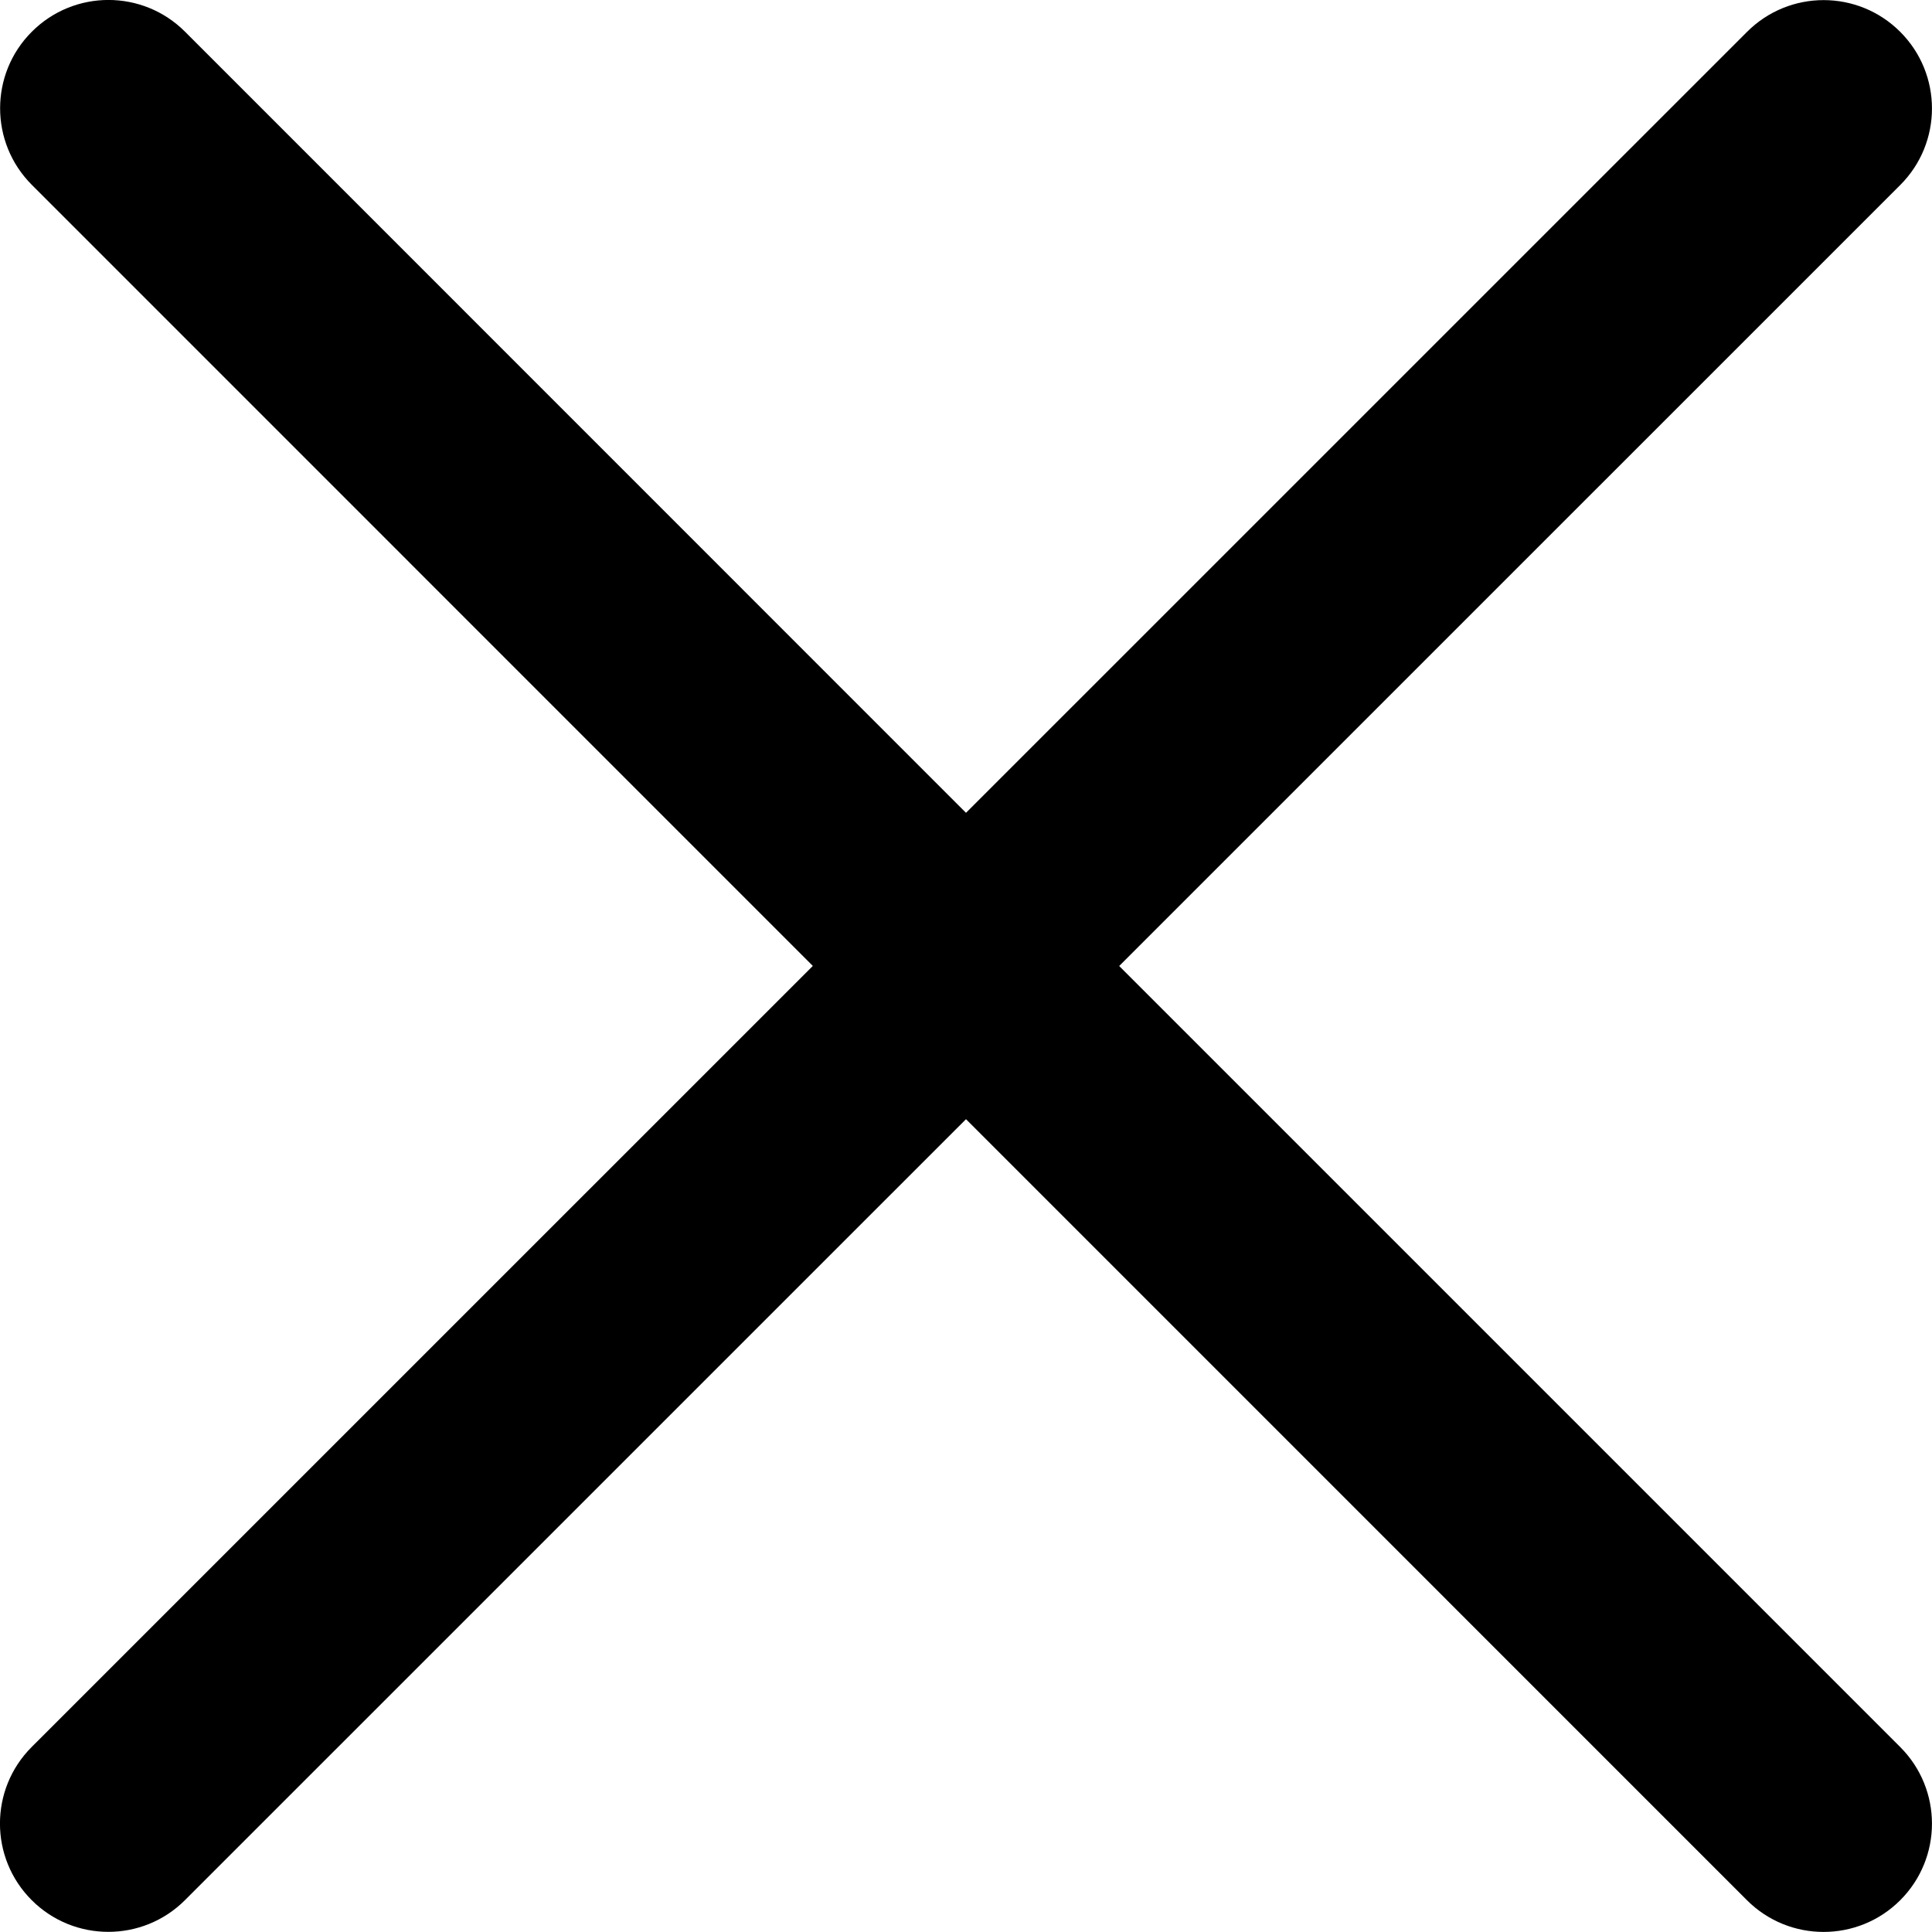
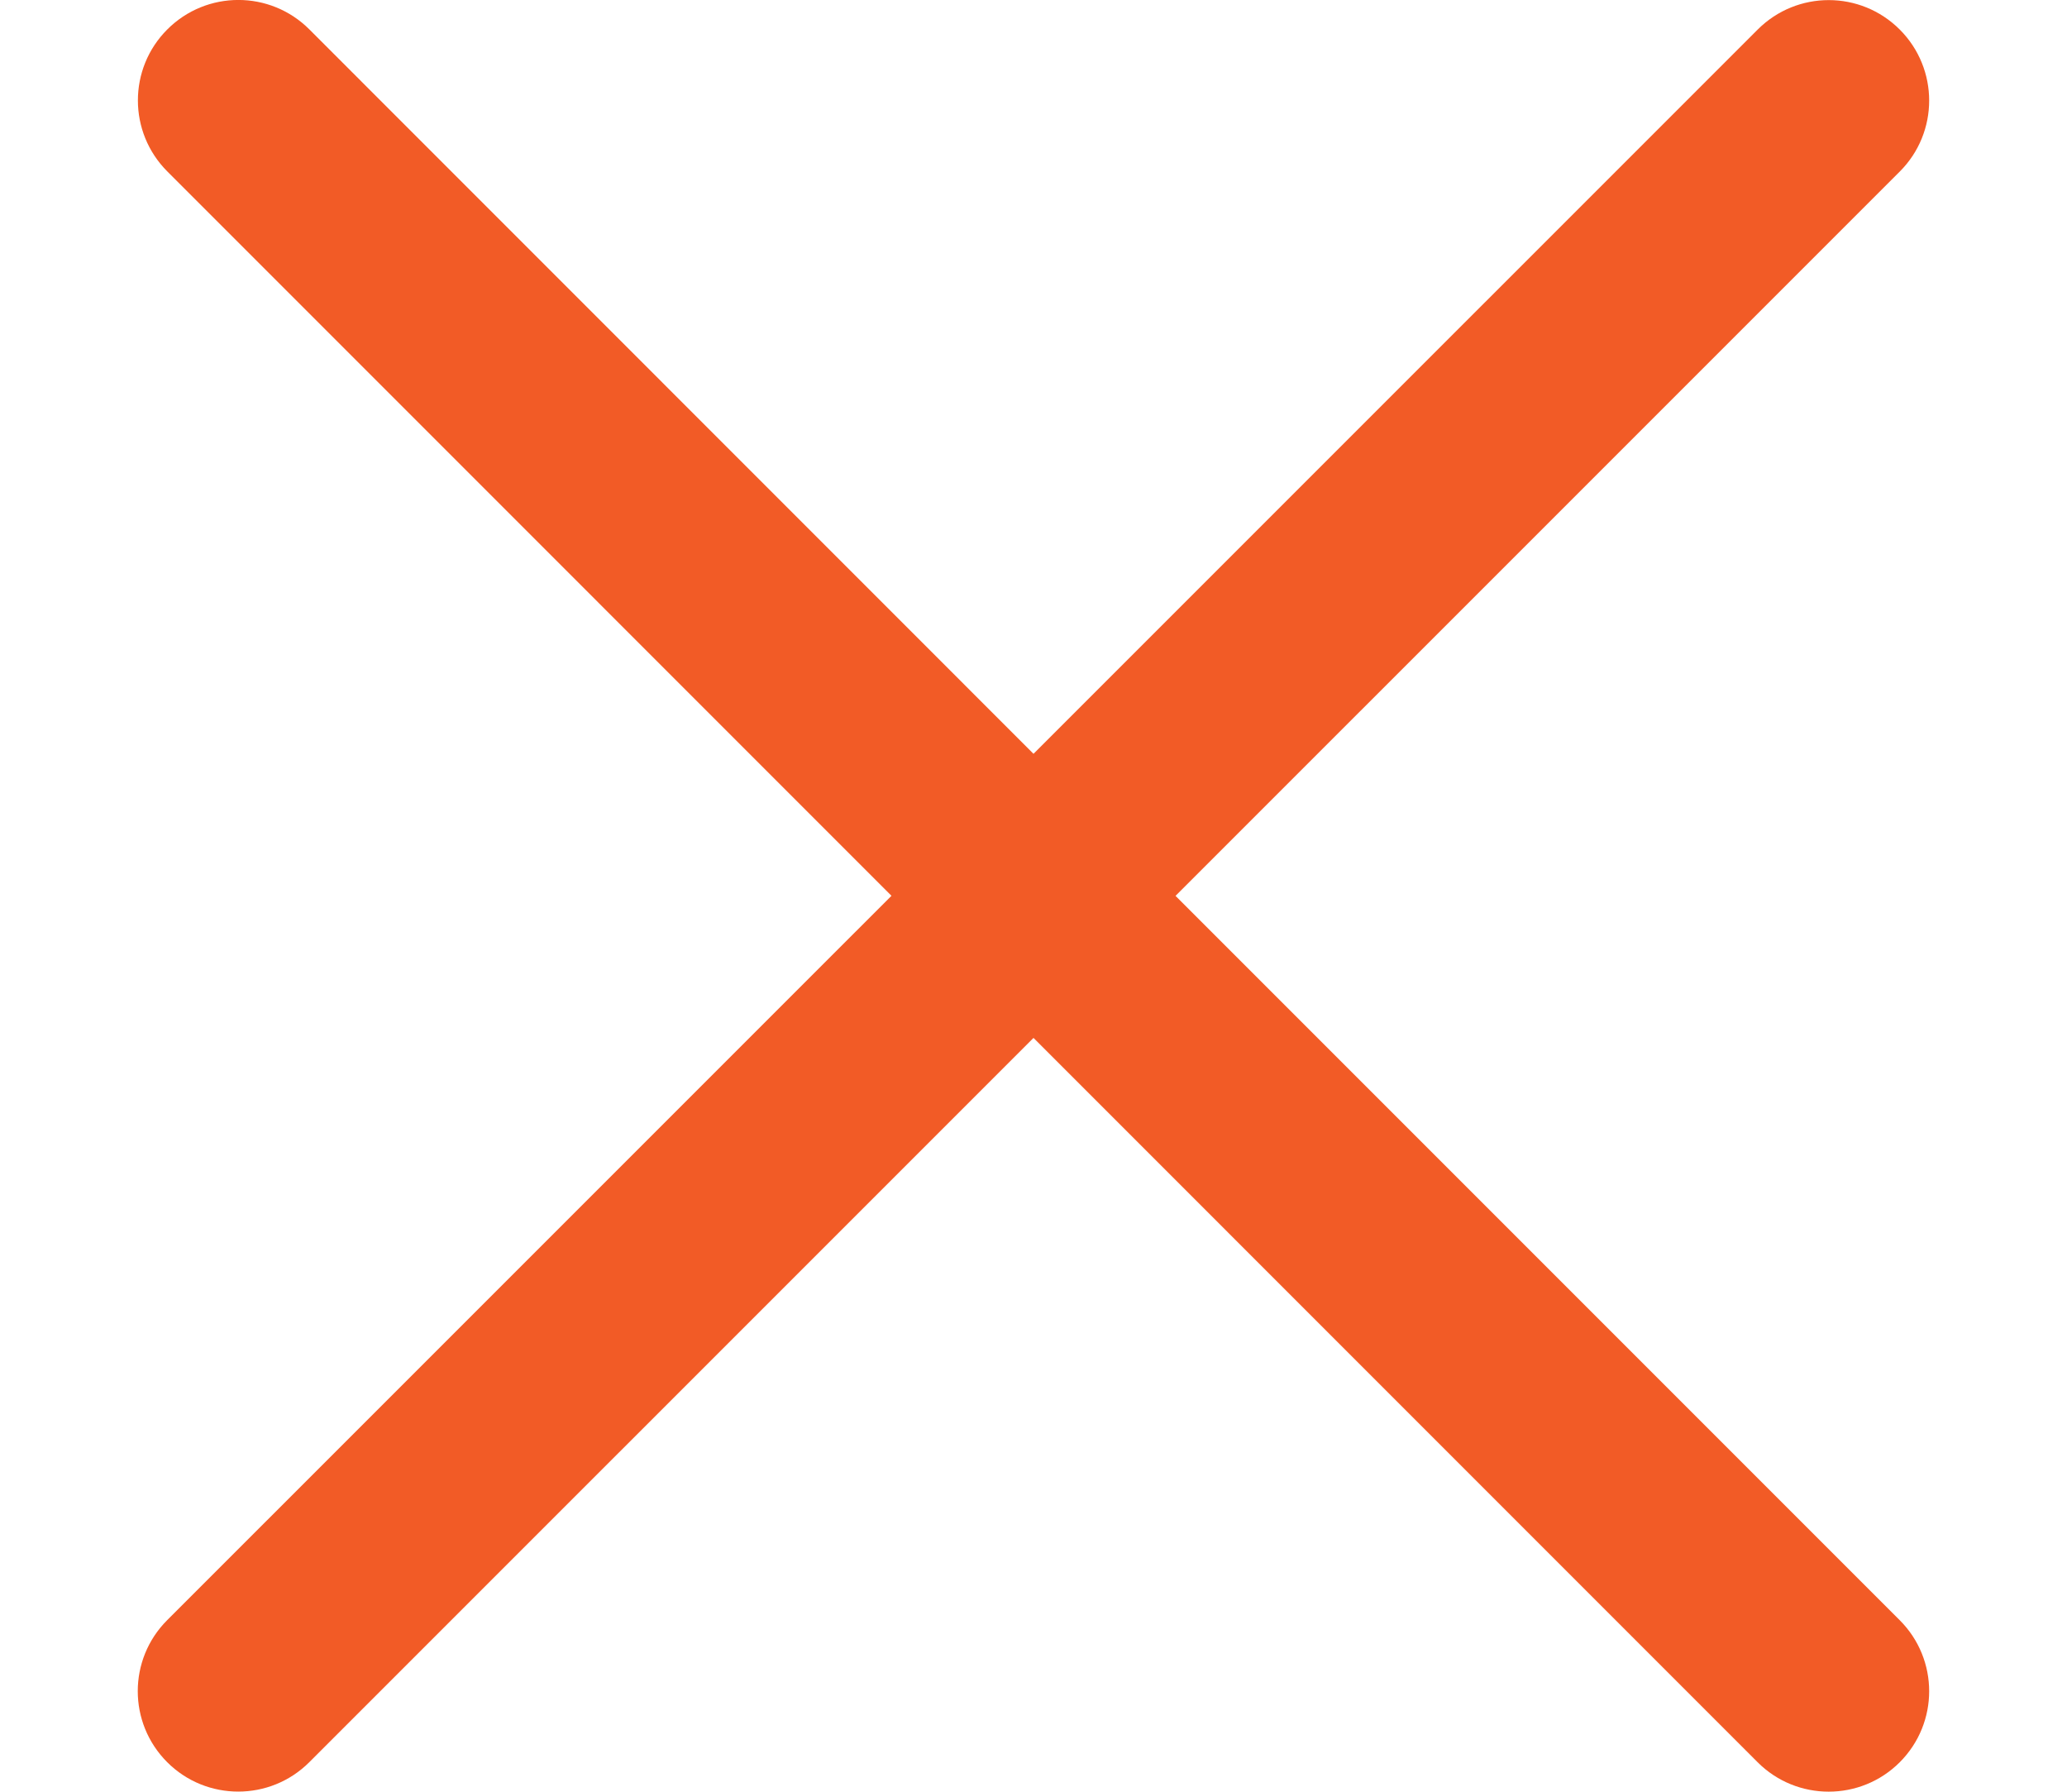
- <svg xmlns="http://www.w3.org/2000/svg" version="1.0" id="Layer_1" x="0px" y="0px" width="26.752px" height="26.752px" viewBox="0 0 26.752 26.752" enable-background="new 0 0 26.752 26.752" xml:space="preserve">
-   <path d="M15.497,13.376L26.312,2.562c0.586-0.585,0.586-1.535,0-2.121s-1.535-0.586-2.121,0L13.376,11.255L2.562,0.439 c-0.586-0.586-1.535-0.586-2.121,0c-0.586,0.585-0.586,1.535,0,2.121l10.814,10.815L0.439,24.19c-0.586,0.586-0.586,1.535,0,2.121 c0.293,0.293,0.677,0.439,1.061,0.439s0.768-0.146,1.061-0.439l10.815-10.814L24.19,26.312c0.293,0.293,0.677,0.439,1.061,0.439 s0.768-0.146,1.061-0.439c0.586-0.586,0.586-1.535,0-2.121L15.497,13.376z" />
+ <svg xmlns="http://www.w3.org/2000/svg" version="1.0" id="Layer_1" x="0px" y="0px" width="30px" height="26px" viewBox="0 0 26.752 26.752" enable-background="new 0 0 26.752 26.752" xml:space="preserve">
+   <path fill="#f25b26" d="M15.497,13.376L26.312,2.562c0.586-0.585,0.586-1.535,0-2.121s-1.535-0.586-2.121,0L13.376,11.255L2.562,0.439 c-0.586-0.586-1.535-0.586-2.121,0c-0.586,0.585-0.586,1.535,0,2.121l10.814,10.815L0.439,24.19c-0.586,0.586-0.586,1.535,0,2.121 c0.293,0.293,0.677,0.439,1.061,0.439s0.768-0.146,1.061-0.439l10.815-10.814L24.19,26.312c0.293,0.293,0.677,0.439,1.061,0.439 s0.768-0.146,1.061-0.439c0.586-0.586,0.586-1.535,0-2.121L15.497,13.376z" />
</svg>
